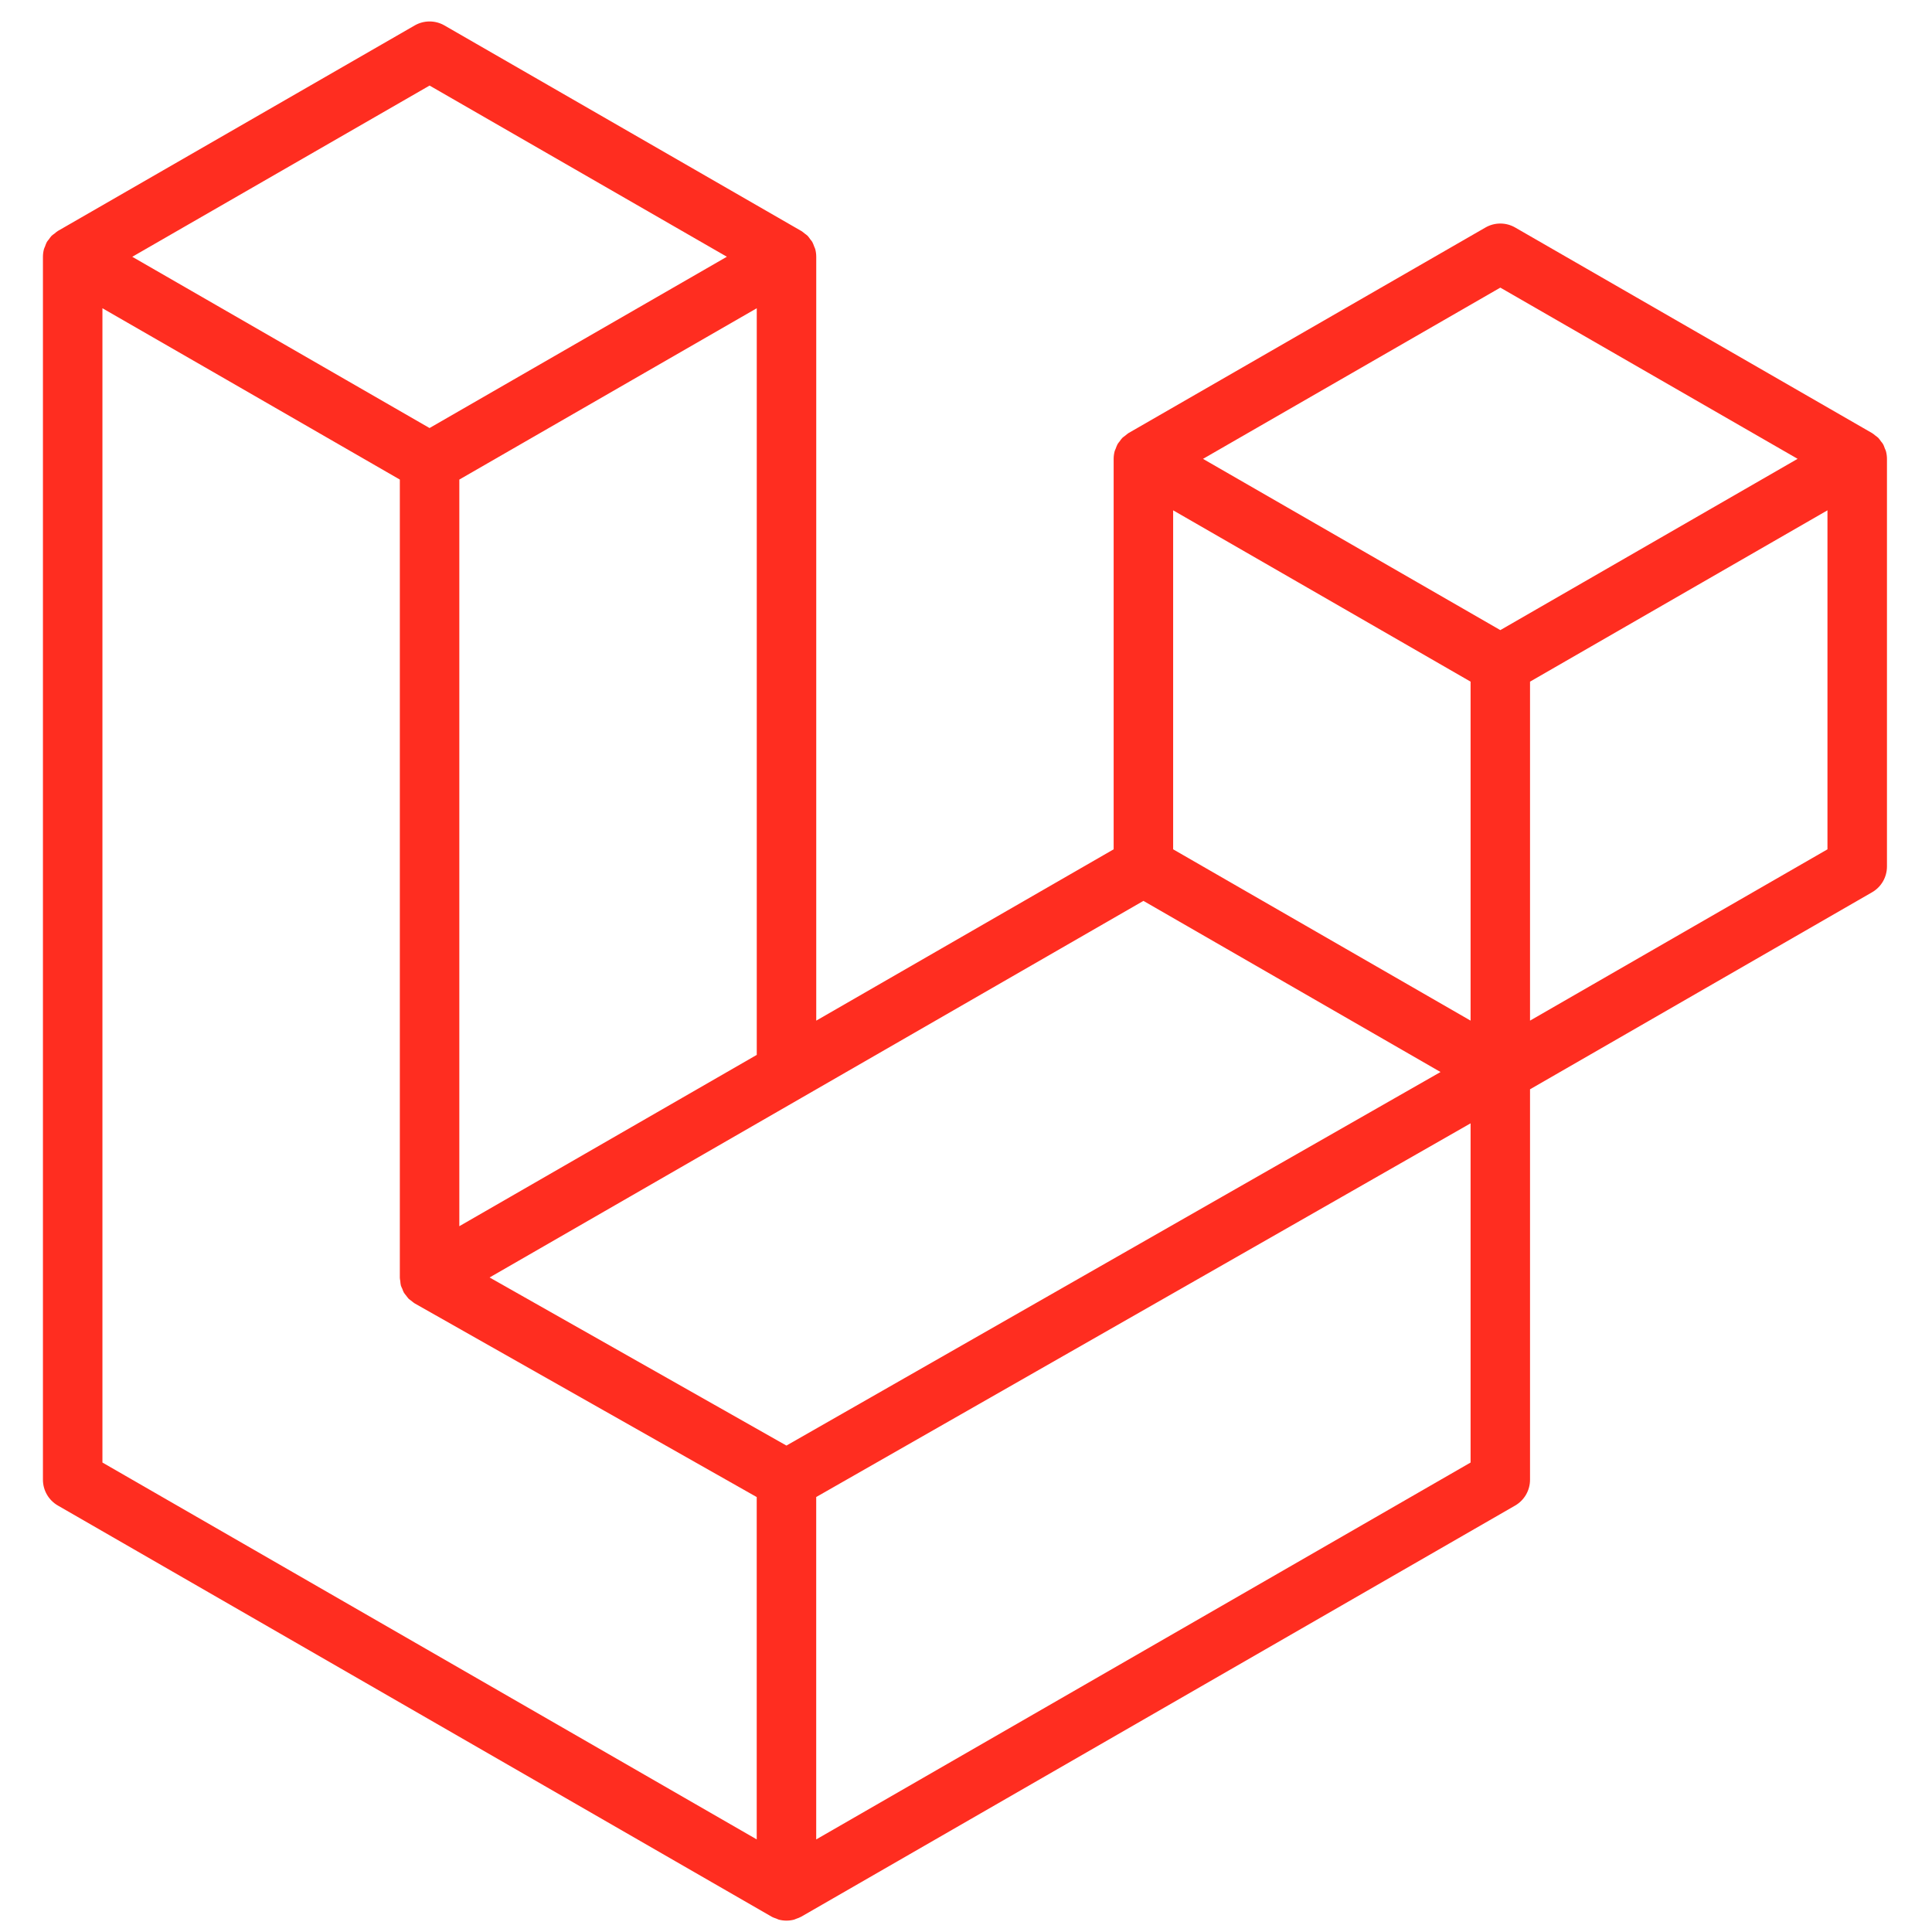
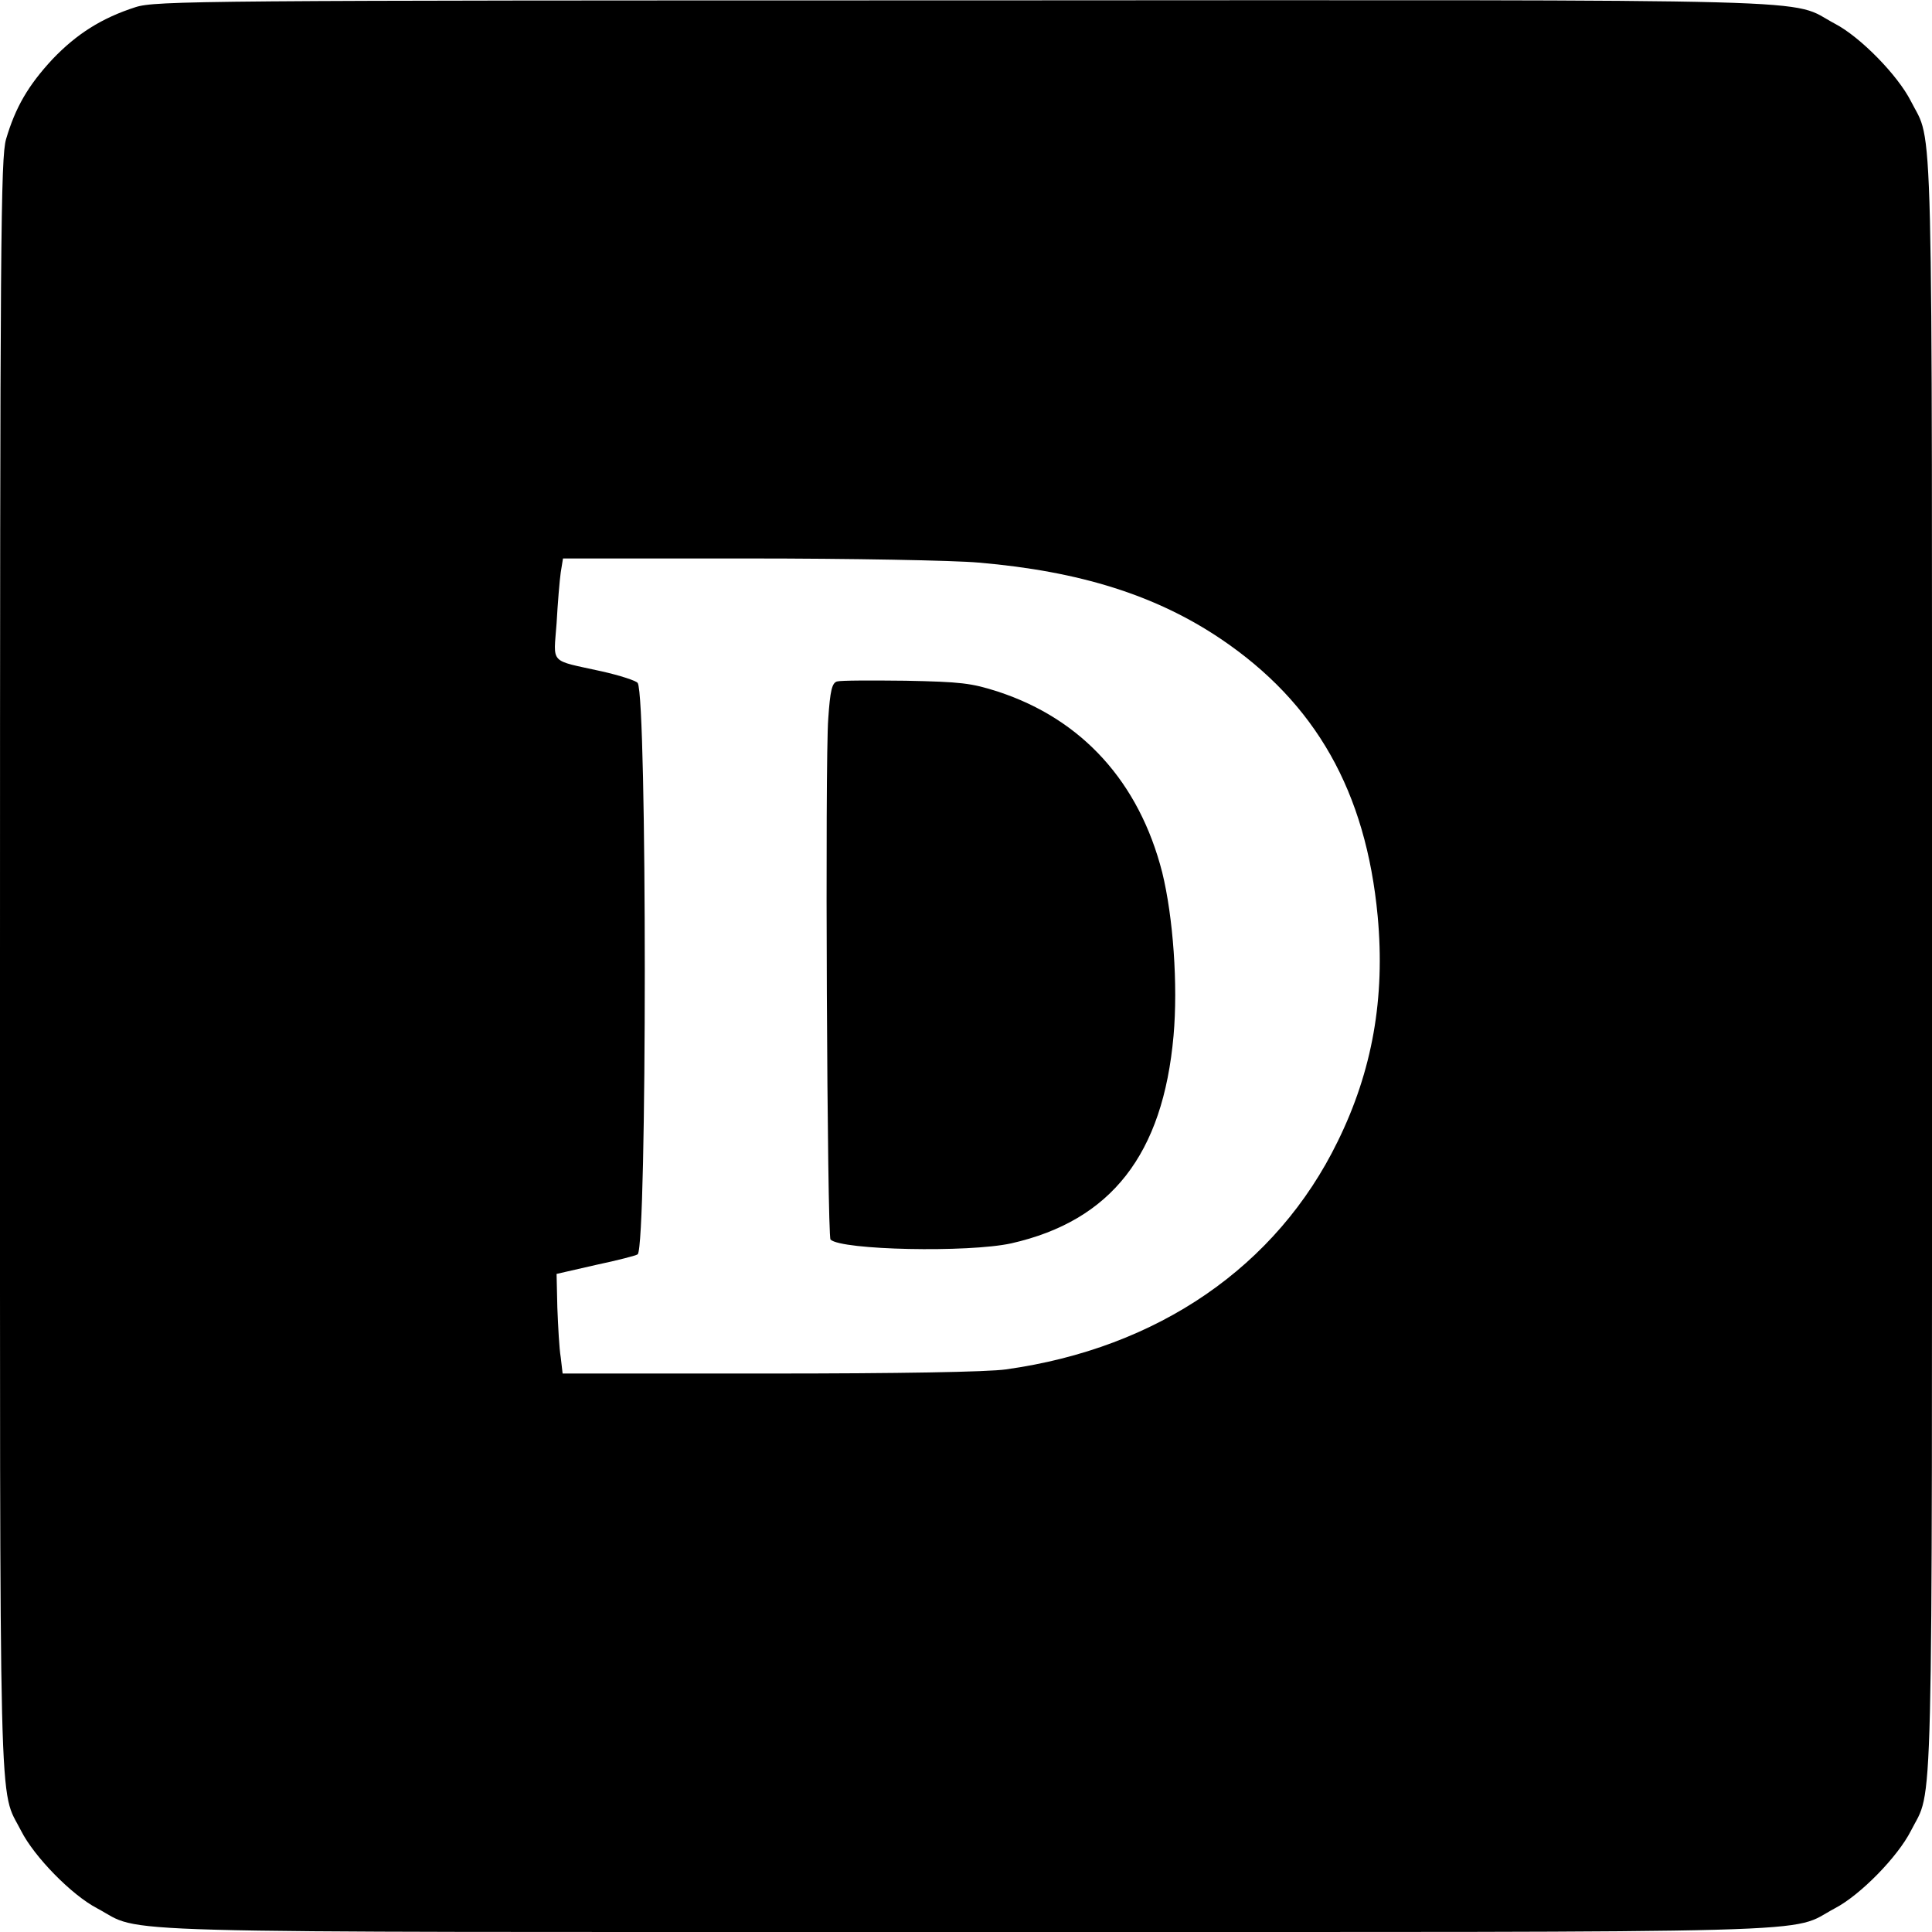
- <svg xmlns="http://www.w3.org/2000/svg" width="166" height="166" viewBox="0 0 166 166" fill="none">
-   <path fill-rule="evenodd" clip-rule="evenodd" d="M162.041 38.759C162.099 38.977 162.129 39.201 162.13 39.426V74.452C162.13 74.902 162.011 75.344 161.786 75.733C161.561 76.122 161.237 76.444 160.847 76.668L131.462 93.594V127.141C131.462 128.054 130.977 128.897 130.186 129.357L68.847 164.683C68.707 164.763 68.554 164.814 68.401 164.868C68.343 164.887 68.289 164.922 68.228 164.938C67.8 165.051 67.349 165.051 66.92 164.938C66.85 164.919 66.786 164.881 66.719 164.855C66.579 164.804 66.432 164.76 66.298 164.683L4.972 129.357C4.583 129.133 4.259 128.81 4.034 128.421C3.808 128.032 3.69 127.591 3.689 127.141L3.689 22.063C3.689 21.834 3.721 21.61 3.779 21.393C3.798 21.32 3.843 21.253 3.868 21.179C3.916 21.045 3.961 20.908 4.031 20.783C4.079 20.7 4.149 20.633 4.206 20.557C4.28 20.454 4.347 20.349 4.433 20.26C4.506 20.186 4.602 20.132 4.685 20.068C4.778 19.992 4.861 19.909 4.966 19.848L35.633 2.185C36.022 1.961 36.462 1.844 36.91 1.844C37.358 1.844 37.798 1.961 38.186 2.185L68.851 19.848H68.857C68.959 19.912 69.045 19.992 69.138 20.065C69.221 20.129 69.313 20.186 69.387 20.257C69.476 20.349 69.54 20.454 69.616 20.557C69.671 20.633 69.744 20.7 69.789 20.783C69.862 20.911 69.904 21.045 69.955 21.179C69.98 21.253 70.025 21.32 70.044 21.396C70.103 21.614 70.133 21.838 70.133 22.063V87.694L95.686 72.974V39.423C95.686 39.2 95.718 38.973 95.775 38.759C95.798 38.683 95.839 38.615 95.865 38.542C95.916 38.408 95.96 38.271 96.031 38.146C96.079 38.063 96.149 37.996 96.203 37.92C96.279 37.818 96.343 37.712 96.433 37.623C96.506 37.549 96.599 37.495 96.681 37.431C96.777 37.355 96.86 37.272 96.962 37.211L127.633 19.548C128.021 19.324 128.461 19.206 128.91 19.206C129.358 19.206 129.798 19.324 130.186 19.548L160.85 37.211C160.959 37.275 161.042 37.355 161.137 37.428C161.217 37.492 161.31 37.549 161.383 37.62C161.473 37.712 161.536 37.818 161.613 37.92C161.67 37.996 161.741 38.063 161.785 38.146C161.859 38.271 161.9 38.408 161.951 38.542C161.98 38.615 162.021 38.683 162.041 38.759ZM157.018 72.974V43.848L146.287 50.028L131.462 58.568V87.694L157.021 72.974H157.018ZM126.354 125.663V96.518L111.771 104.85L70.13 128.626V158.046L126.354 125.663ZM8.801 26.485V125.663L65.018 158.043V128.629L35.649 112L35.64 111.994L35.627 111.988C35.528 111.93 35.445 111.847 35.353 111.777C35.273 111.713 35.18 111.662 35.11 111.592L35.104 111.582C35.021 111.502 34.963 111.403 34.893 111.314C34.829 111.228 34.753 111.154 34.702 111.065L34.699 111.055C34.641 110.96 34.606 110.845 34.565 110.736C34.523 110.64 34.469 110.551 34.443 110.449C34.411 110.328 34.405 110.197 34.392 110.072C34.379 109.976 34.354 109.881 34.354 109.785V109.778V41.205L19.532 32.662L8.801 26.485ZM36.913 7.35L11.364 22.063L36.907 36.777L62.453 22.06L36.907 7.35H36.913ZM50.2 99.174L65.022 90.637V26.485L54.291 32.665L39.466 41.205V105.357L50.2 99.174ZM128.91 24.713L103.363 39.426L128.91 54.14L154.453 39.423L128.91 24.713ZM126.354 58.568L111.529 50.028L100.798 43.848V72.974L115.619 81.511L126.354 87.694V58.568ZM67.571 124.205L105.042 102.803L123.772 92.109L98.245 77.405L68.854 94.334L42.066 109.762L67.571 124.205Z" fill="#FF2D20" />
+ <svg xmlns="http://www.w3.org/2000/svg" version="1.0" width="512pt" height="512pt" viewBox="0 0 512 512" preserveAspectRatio="xMidYMid meet">
+   <g transform="translate(0,512) scale(0.1,-0.1)" fill="#000000" stroke="none">
+     <path d="M359 5101 c-90 -29 -156 -71 -220 -138 -64 -69 -98 -127 -123 -212 -14 -50 -16 -255 -16 -2191 0 -2338 -4 -2173 56 -2292 35 -69 134 -170 201 -205 128 -68 -56 -63 2303 -63 2359 0 2175 -5 2303 63 67 35 166 136 201 205 60 119 56 -46 56 2292 0 2338 4 2173 -56 2292 -35 69 -134 170 -201 205 -128 68 57 63 -2307 62 -2023 0 -2144 -1 -2197 -18z m2235 -1472 c269 -23 470 -87 641 -202 252 -170 385 -405 416 -735 20 -217 -14 -410 -106 -597 -162 -332 -477 -548 -879 -604 -48 -7 -288 -11 -626 -11 l-549 0 -5 43 c-4 23 -7 82 -9 132 l-2 89 105 24 c57 12 107 25 110 28 25 26 25 1473 0 1514 -4 6 -47 20 -96 31 -140 31 -127 17 -119 127 3 54 8 114 11 135 l6 37 491 0 c271 0 546 -5 611 -11z" />
+     <path d="M2218 3314 c-13 -4 -18 -24 -23 -98 -9 -112 -3 -1372 6 -1381 29 -28 365 -35 479 -10 265 60 402 236 430 550 12 135 -1 315 -30 433 -61 239 -212 406 -435 479 -71 23 -99 26 -245 29 -91 1 -172 1 -182 -2z" />
+   </g>
</svg>
